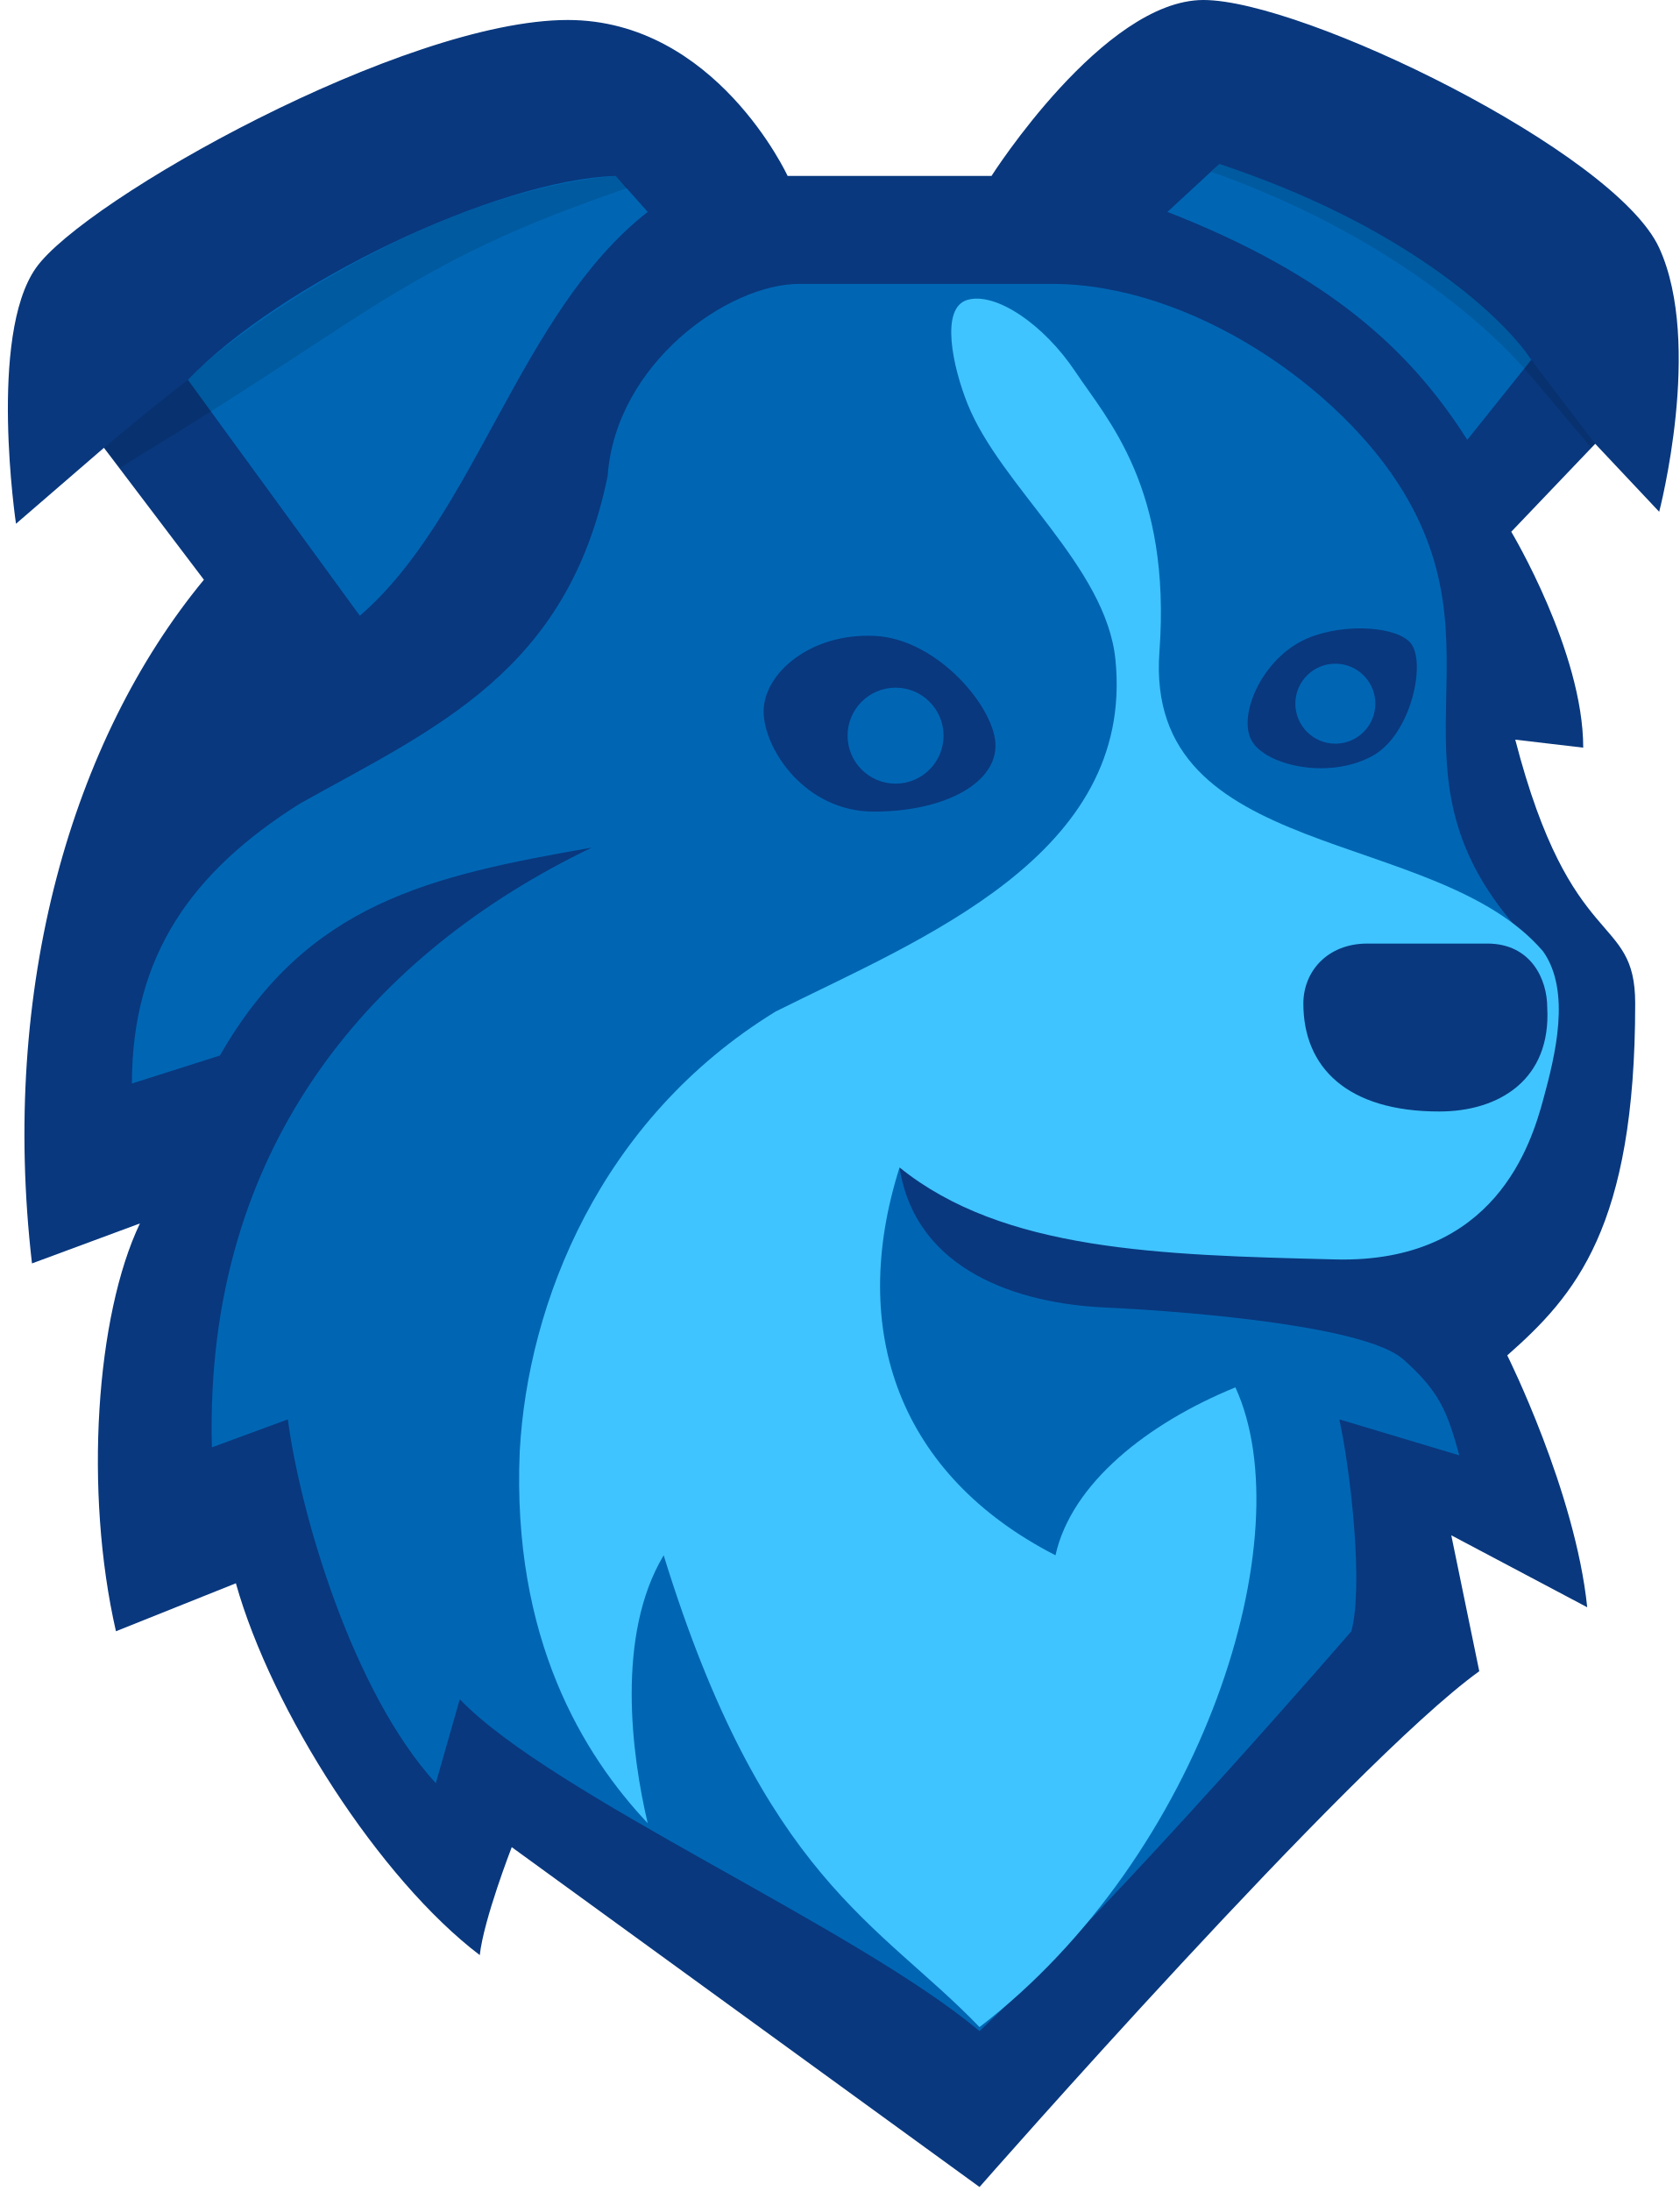
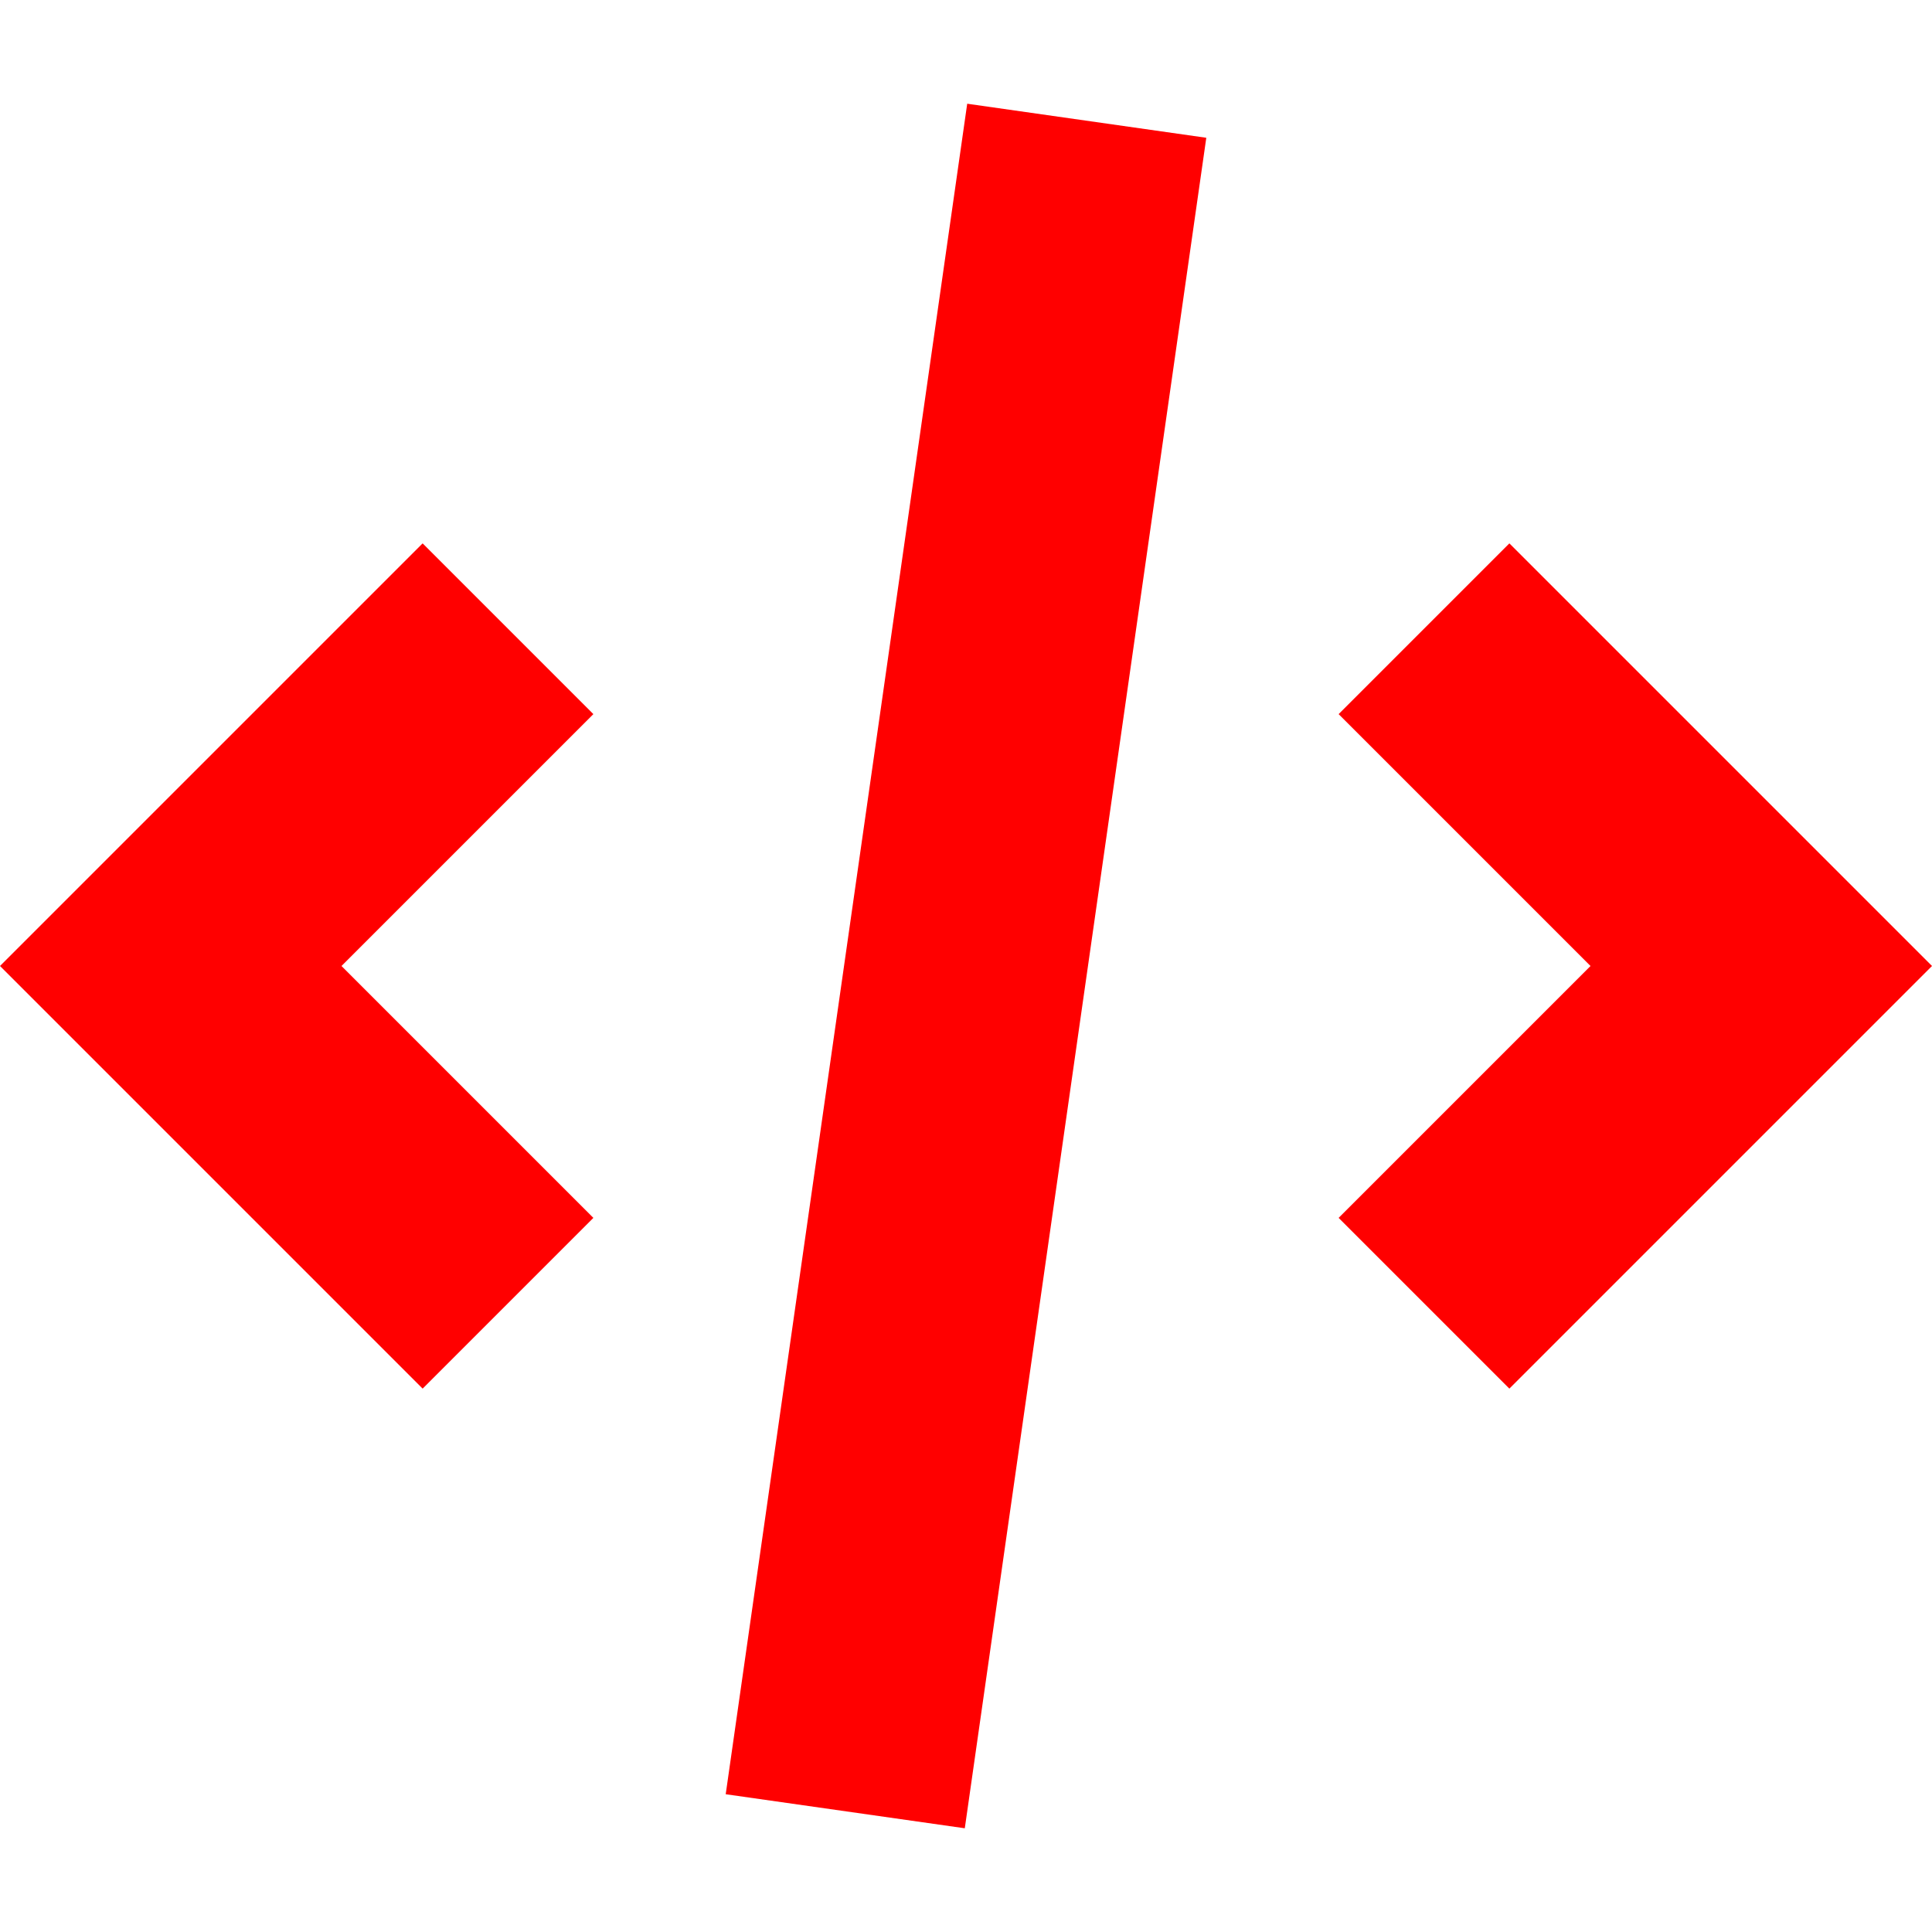
- <svg xmlns="http://www.w3.org/2000/svg" width="210" height="274" viewBox="0 0 210 274" fill="none">
-   <path d="M64 231L122.5 273.5C122.5 273.5 169 220.5 185 209L181.5 192L198.5 201C197 186.5 188.5 169.5 188.5 169.5C197 162 204.5 153.5 204.5 125.5C204.5 114 196.5 119.5 189.5 92.5L198 93.5C198 81.5 189 66.5 189 66.5L199.5 55.5L207.5 64C207.5 64 213 43 207.5 31C202 19 163 0 150.5 0C138 0 124 22 124 22H98.5C98.5 22 89.5 2.5 71 2.5C50.5 2.5 10.5 25 4.5 33.5C-1.5 42 2 65.5 2 65.5L13 56L25.5 72.5C9 92.5 -7.58171e-05 123.5 4 158L17.5 153C12 164.5 10.5 186.5 14.5 204L29.5 198C34 214 47.5 235 60 244.5C60.5 240 64 231 64 231Z" fill="#09387E" />
-   <path d="M81 26.5C65 39 59.5 64.5 45 77L23.5 47.5C35 35.5 62 22.5 77 22L81 26.5Z" fill="#0066B4" />
-   <path d="M152.5 20.5C175 28 187.5 39 191.5 45L183.5 55C176.5 44 166.5 34.5 146 26.5L152.5 20.5Z" fill="#0066B4" />
-   <path d="M57.5 212.5C69 224.5 107 241 122.5 254C140.5 237 169 204 169 204C170.5 198.5 169 184.5 167.5 177.5L182.5 182C181 176.5 180 174 175.5 170C171 166 150.542 164.097 138 163.5C127.5 163 114.5 159 112.5 146C124 147 122 153.5 132.5 154.5L167.5 157C175.5 158 191.5 151 194.5 128.5L192.5 119C171 98 188.5 83 175.5 61.5C167.632 48.487 149 35.5 131.5 35.5H100C91 35.5 77 45.5 76 59.5C71 84 54.5 91 37.5 100.5C24 109 16.5 119.5 16.5 135.5L27.5 132C38.41 112.908 53.748 109.544 74 106C47 119 25.5 143 26.5 181L36 177.5C37.5 189 44 211.5 54.5 223L57.5 212.5Z" fill="#0066B4" />
-   <path d="M83 194.5C95.5 235 110 240.5 122.5 253.5C150.5 232 163 192 154.5 173.5C143.5 178 134 185.5 132 194.5C112.5 184.5 106 166.5 112.5 146C125.452 156.462 145.091 156.952 166.761 157.494L167 157.5C187 158 191.5 143 193 137.5C194.5 132 196.5 124 193 119C179.622 103.295 143.065 107.948 145 81.5C146.5 61 138.5 52.5 134.5 46.5C130.5 40.5 124.5 36.5 121 37.5C117.5 38.5 119.2 46 121 50.5C125.135 60.839 138.333 70.826 139.5 82.5C141.95 107 115.073 117.463 97 126.5C75 140 66 163 65 181.5C64 205 73 219.5 81 228C79 219.5 77 204.5 83 194.5Z" fill="#40C4FF" />
-   <path d="M163 125.5C163 133.5 168.5 139 180 139C187.5 139 194 135 193.5 126C193.5 122.5 191.5 118 186 118H171C166 118 163 121.5 163 125.5Z" fill="#09387E" />
-   <path d="M23.5 47.5C20.3 49.9 15.167 54.167 13 56L15 58.5C24 53 28.5 50.2 42.5 41C56.5 31.8 65.5 28 78.5 23.5L77 22C53.5 24 28.5 42 23.5 47.5Z" fill="black" fill-opacity="0.12" />
-   <path d="M191.5 45L199.5 55.5L199 56L191 46.5C184 38.5 170.5 28.203 151.5 21.5L152.5 20.5C160.5 23 182.5 32 191.5 45Z" fill="black" fill-opacity="0.12" />
-   <path d="M109.281 80.015C101.528 79.695 96 84.556 96 88.961C96 93.366 100.954 101 109.281 101C117.609 101 123.886 97.772 123.999 93.366C124.112 88.961 117.035 80.335 109.281 80.015Z" fill="#09387E" />
-   <path d="M109.281 80.015C101.528 79.695 96 84.556 96 88.961C96 93.366 100.954 101 109.281 101C117.609 101 123.886 97.772 123.999 93.366C124.112 88.961 117.035 80.335 109.281 80.015Z" stroke="#09387E" />
-   <path d="M162.957 80.645C158.105 83.18 155.508 89.44 156.906 92.262C158.304 95.084 165.851 97.036 171.288 94.16C176.121 91.604 177.861 82.489 175.904 80.595C173.946 78.701 167.182 78.438 162.957 80.645Z" fill="#09387E" />
-   <path d="M162.957 80.645C158.105 83.18 155.508 89.44 156.906 92.262C158.304 95.084 165.851 97.036 171.288 94.16C176.121 91.604 177.861 82.489 175.904 80.595C173.946 78.701 167.182 78.438 162.957 80.645Z" stroke="#09387E" />
-   <circle cx="112" cy="92" r="6" fill="#0066B4" />
-   <path d="M172 88C172 90.761 169.761 93 167 93C164.239 93 162 90.761 162 88C162 85.239 164.239 83 167 83C169.761 83 172 85.239 172 88Z" fill="#0066B4" />
+ <svg xmlns="http://www.w3.org/2000/svg" width="800px" height="800px" viewBox="0 0 16 16" fill="none">
+   <g id="SVGRepo_bgCarrier" stroke-width="0" />
+   <g id="SVGRepo_tracerCarrier" stroke-linecap="round" stroke-linejoin="round" />
+   <g id="SVGRepo_iconCarrier">
+     <path d="M8.01 0.859L6.01 14.859L7.99 15.141L9.99 1.141L8.01 0.859Z" fill="#ff0000" />
+     <path d="M12.5 11.5L11.086 10.086L13.172 8L11.086 5.914L12.5 4.5L16 8L12.5 11.5Z" fill="#ff0000" />
+     <path d="M2.828 8L4.914 10.086L3.5 11.5L0 8L3.5 4.5L4.914 5.914L2.828 8Z" fill="#ff0000" />
+   </g>
</svg>
